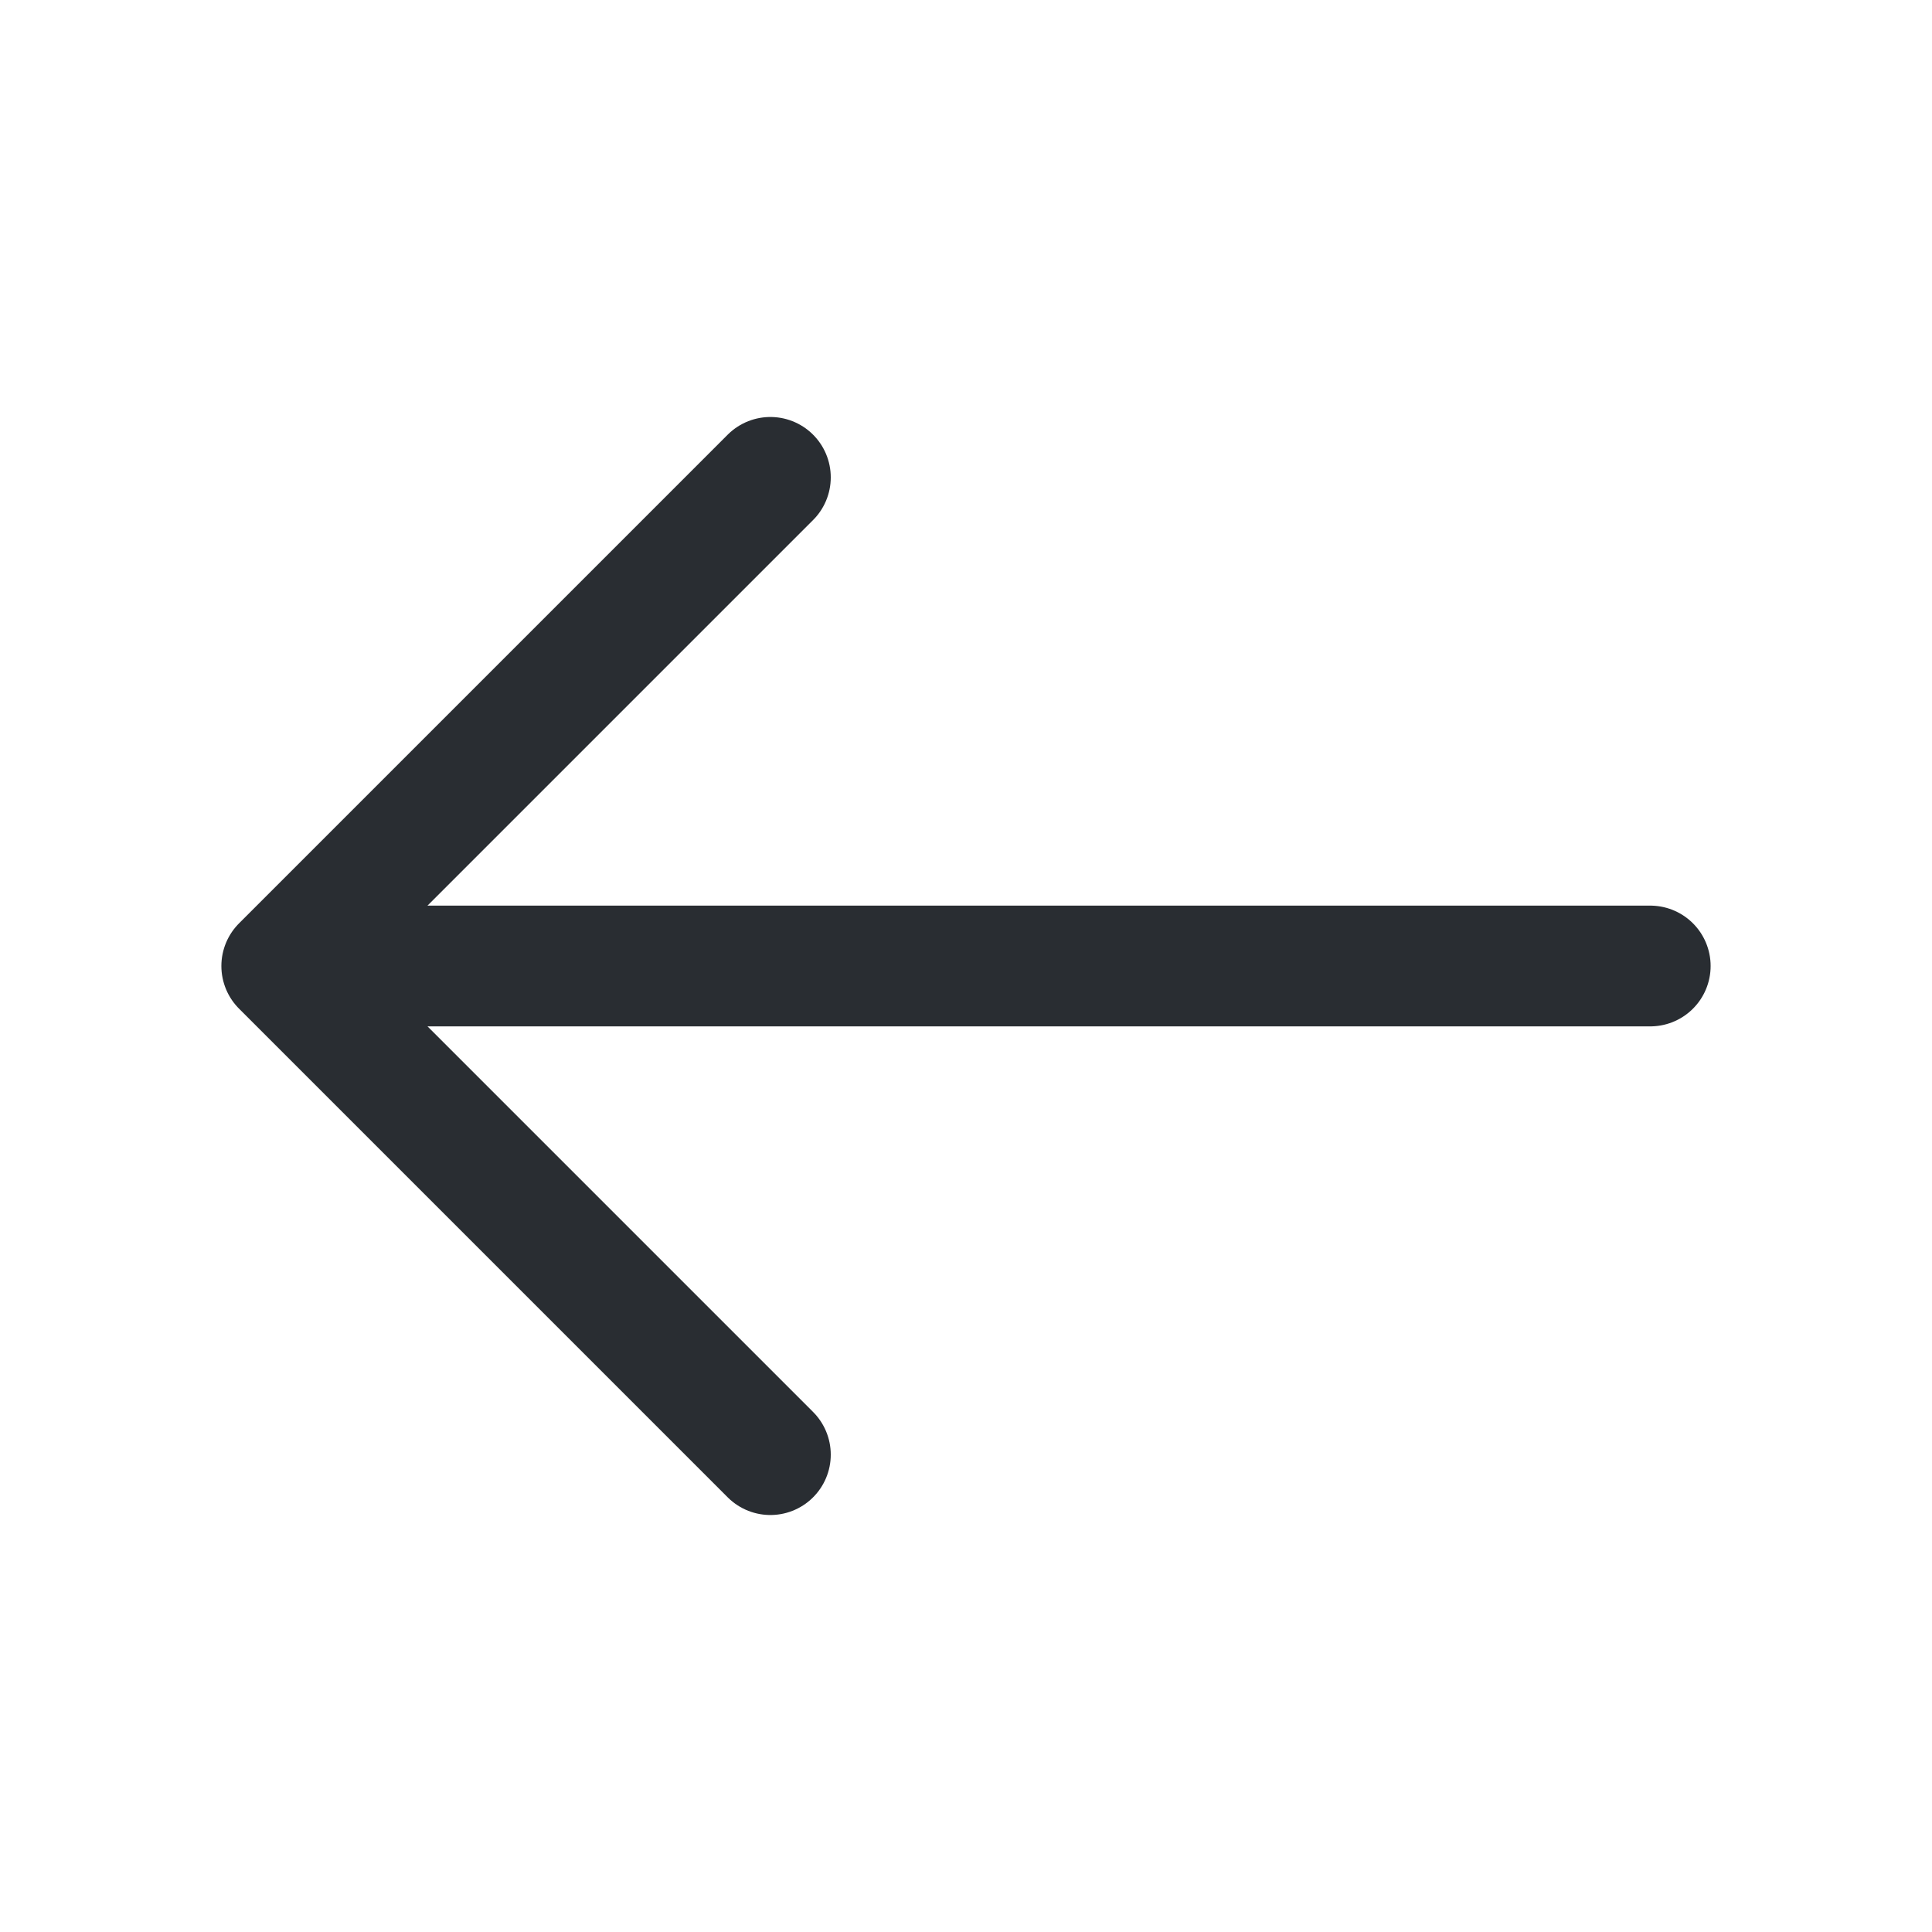
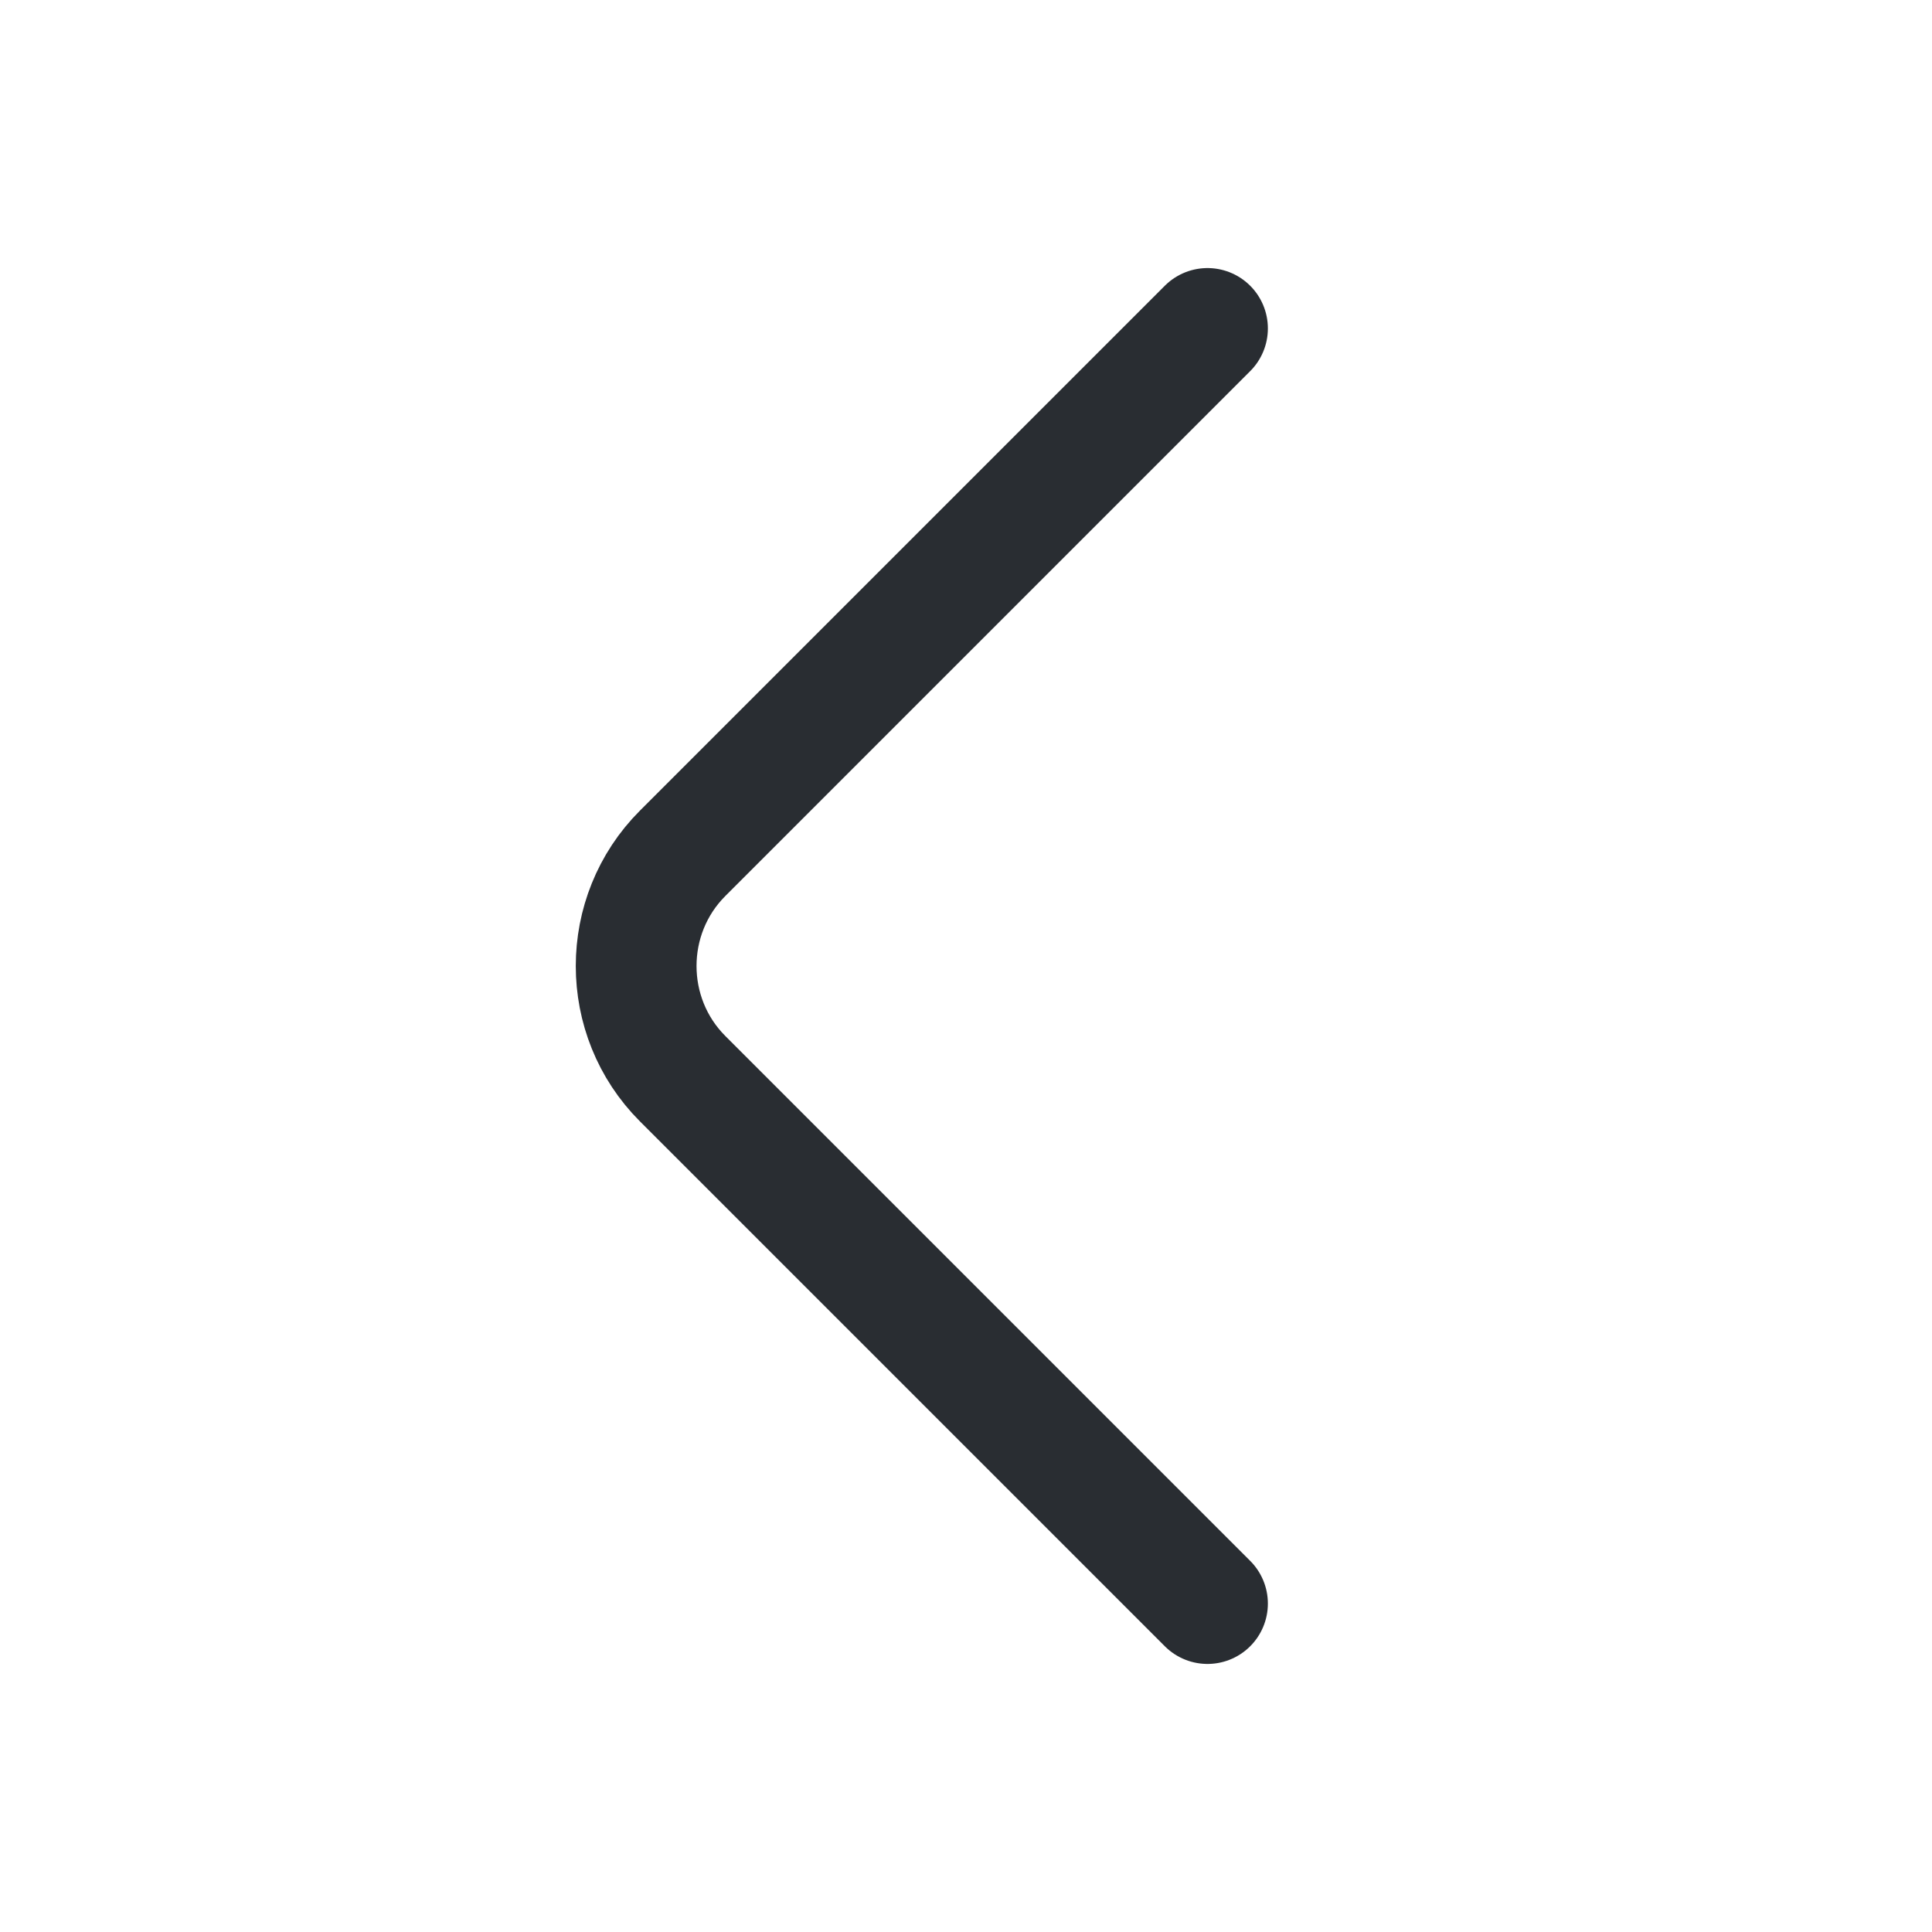
<svg xmlns="http://www.w3.org/2000/svg" width="800px" height="800px" viewBox="0 0 24 24" fill="none">
-   <path d="M9.57 5.93L3.5 12L9.57 18.07" stroke="#292D32" stroke-width="1.5" stroke-miterlimit="10" stroke-linecap="round" stroke-linejoin="round" />
-   <path d="M20.5 12H3.67" stroke="#292D32" stroke-width="1.5" stroke-miterlimit="10" stroke-linecap="round" stroke-linejoin="round" />
+   <path d="M15 19.92L8.48 13.4C7.71 12.63 7.71 11.37 8.48 10.6L15 4.08" stroke="#292D32" stroke-width="1.5" stroke-miterlimit="10" stroke-linecap="round" stroke-linejoin="round" />
</svg>
